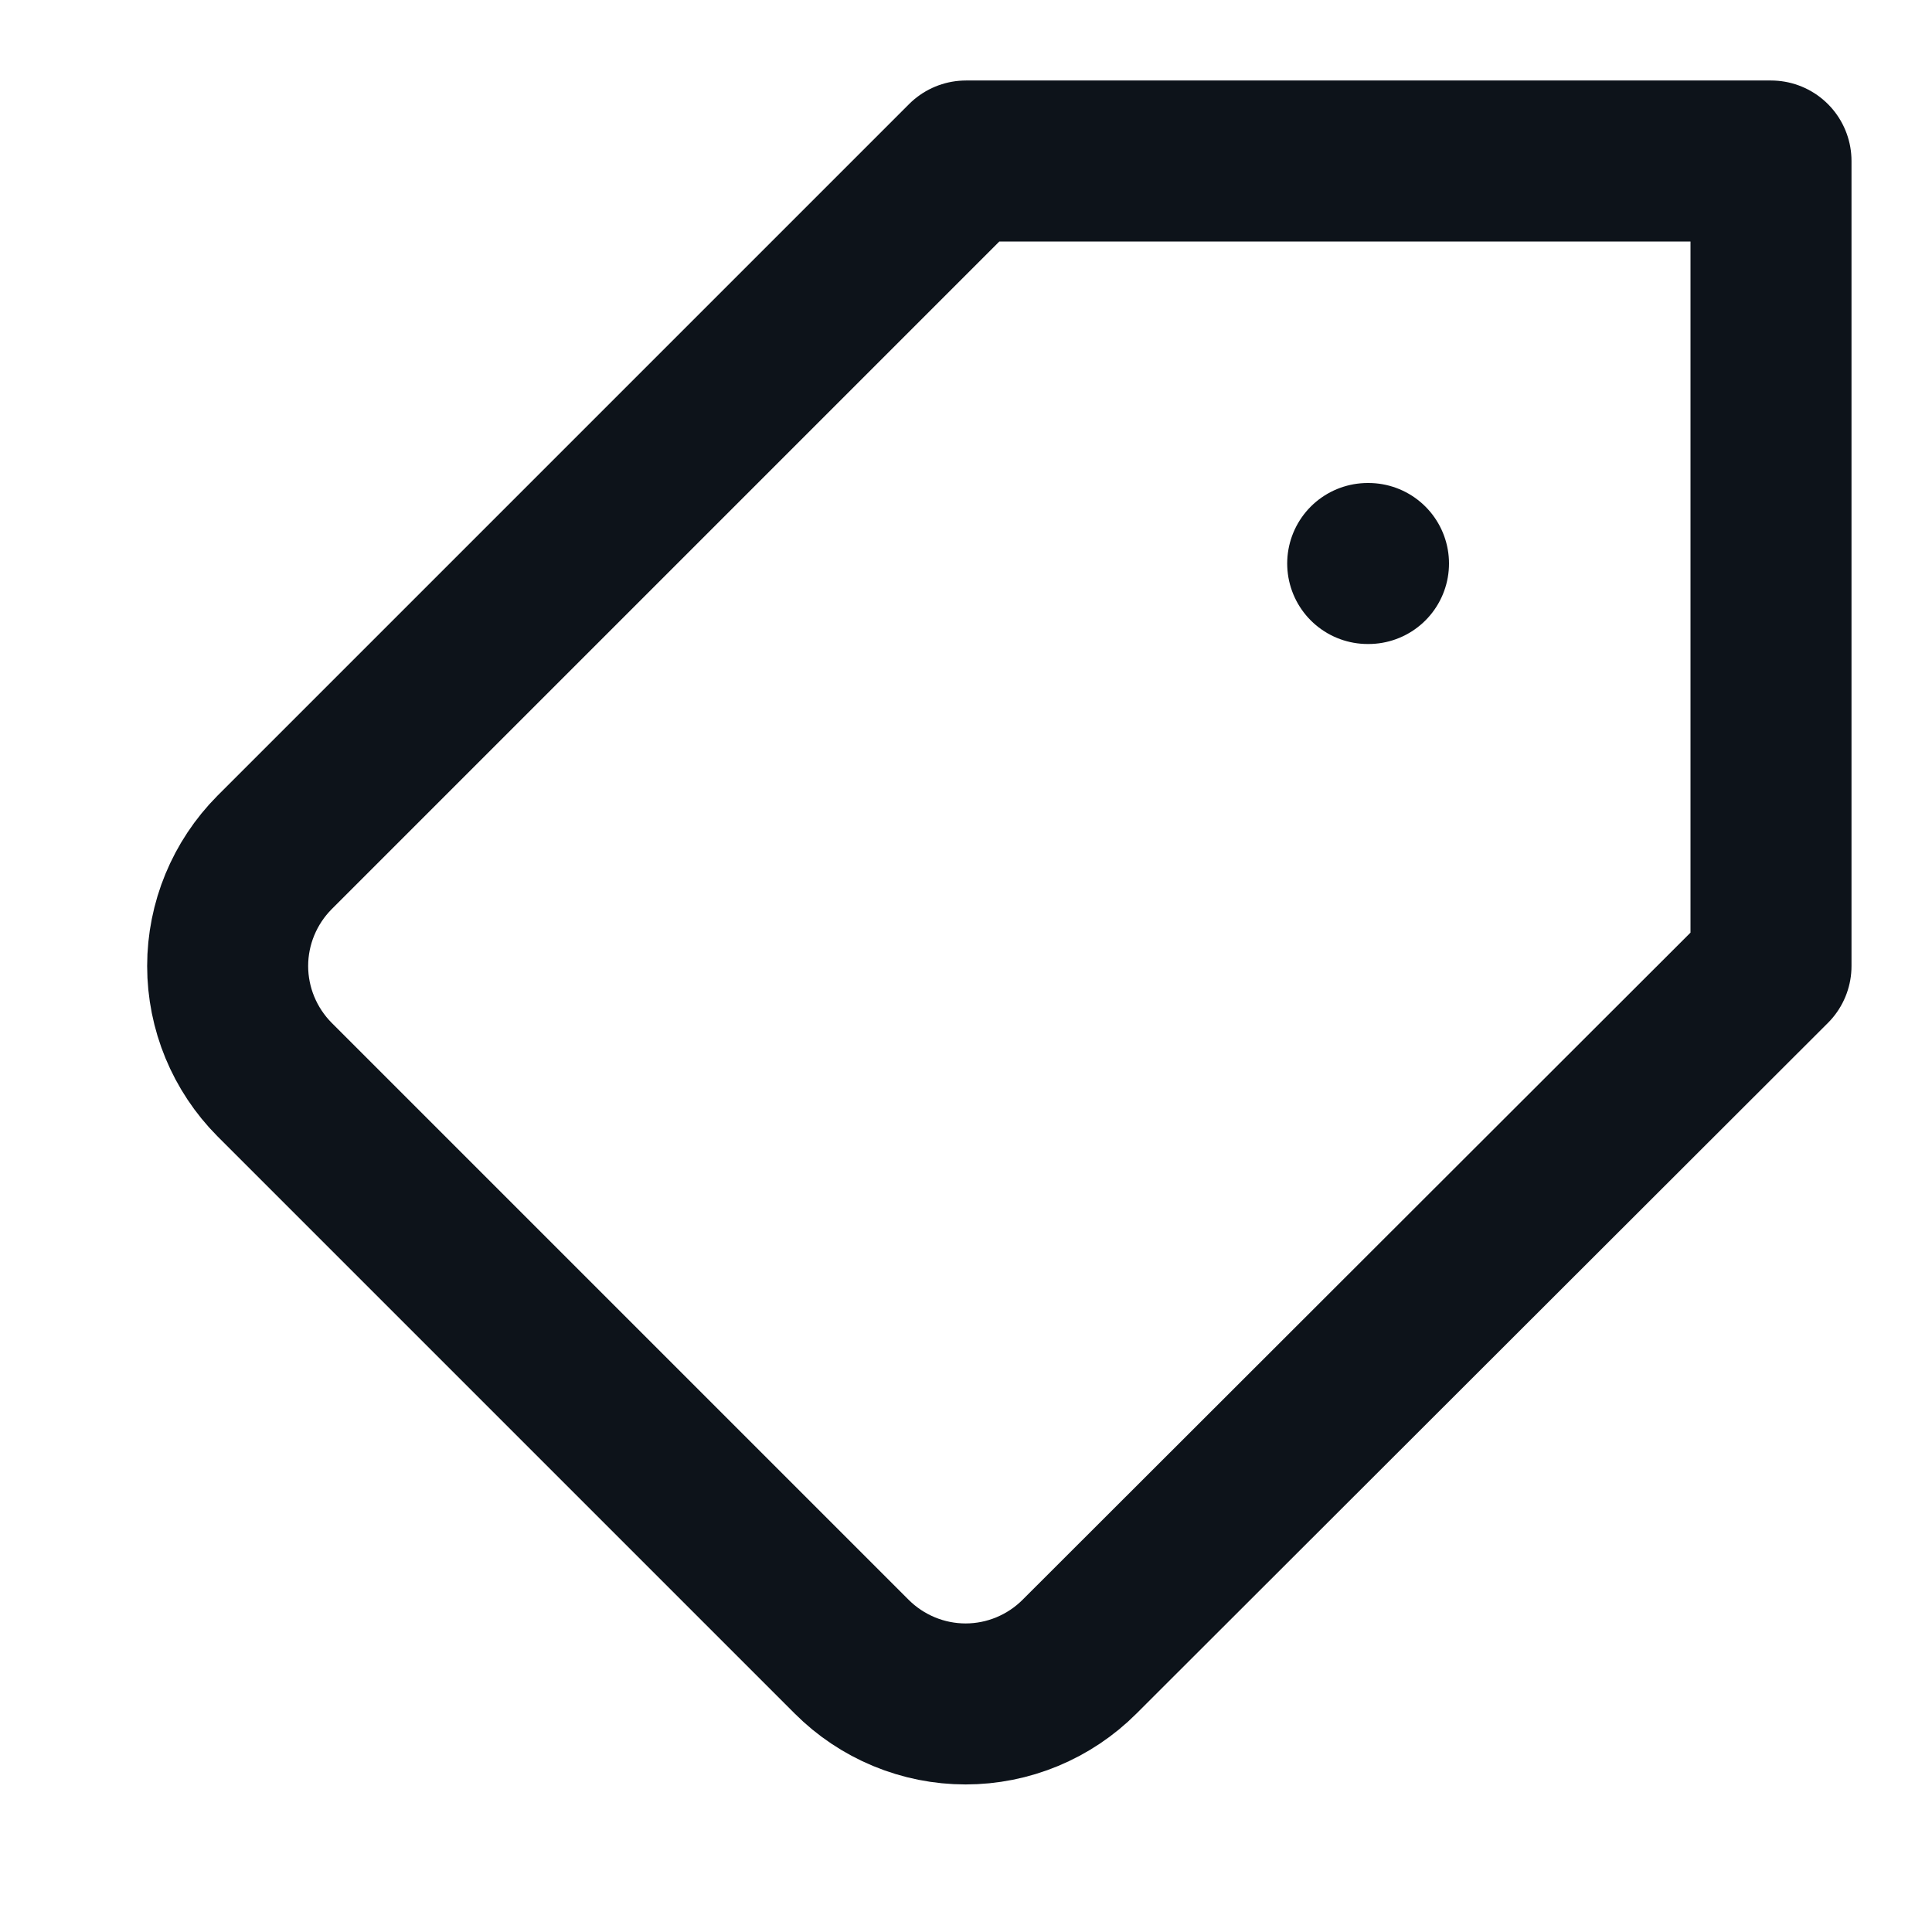
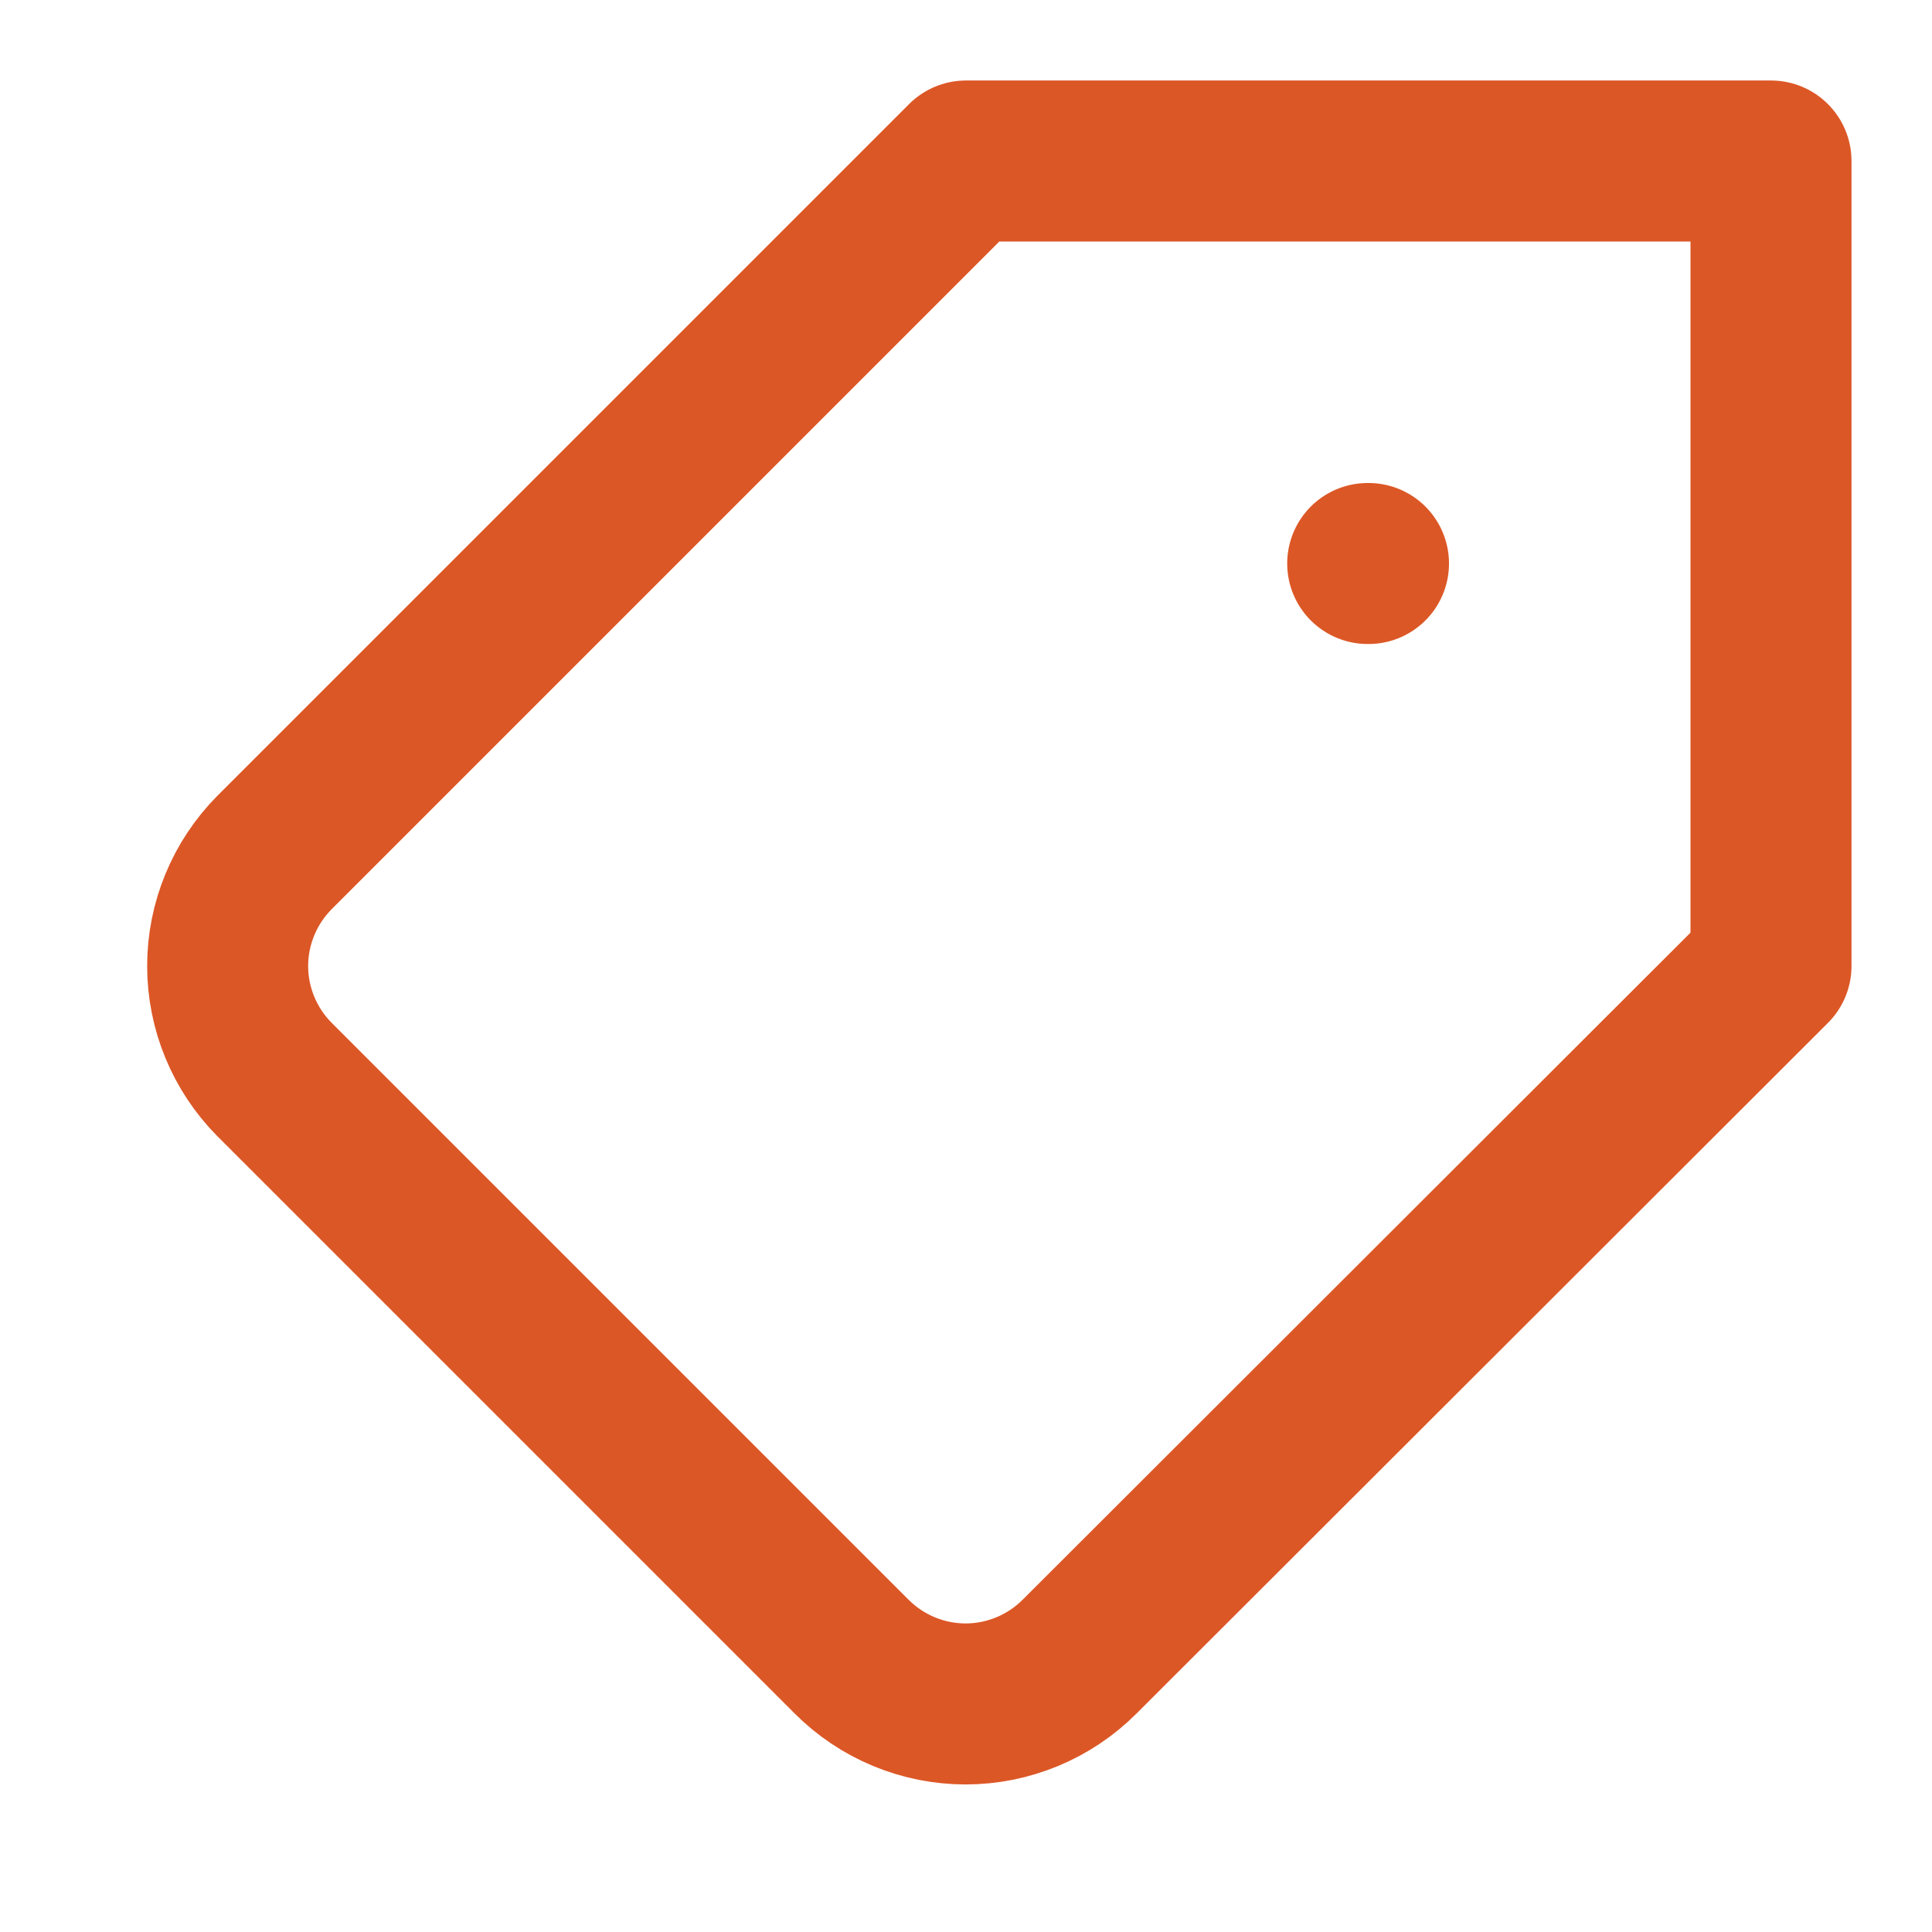
<svg xmlns="http://www.w3.org/2000/svg" width="24" height="24" viewBox="0 0 24 24" fill="none">
-   <path d="M3.41 13.41L10.58 20.58C10.766 20.766 10.986 20.913 11.229 21.014C11.472 21.115 11.732 21.167 11.995 21.167C12.258 21.167 12.518 21.115 12.761 21.014C13.004 20.913 13.224 20.766 13.41 20.58L22 12V2H12L3.41 10.59C3.038 10.965 2.828 11.472 2.828 12C2.828 12.528 3.038 13.035 3.41 13.41Z" stroke="#0D131A" stroke-width="2" stroke-linecap="round" stroke-linejoin="round" />
-   <path d="M17 7H16.99" stroke="#0D131A" stroke-width="2" stroke-linecap="round" stroke-linejoin="round" />
+   <path d="M3.41 13.41L10.58 20.58C10.766 20.766 10.986 20.913 11.229 21.014C11.472 21.115 11.732 21.167 11.995 21.167C12.258 21.167 12.518 21.115 12.761 21.014C13.004 20.913 13.224 20.766 13.41 20.58L22 12V2H12L3.41 10.59C3.038 10.965 2.828 11.472 2.828 12C2.828 12.528 3.038 13.035 3.41 13.41Z" stroke="#DC5726" stroke-width="2" stroke-linecap="round" stroke-linejoin="round" />
+   <path d="M17 7H16.99" stroke="#DC5726" stroke-width="2" stroke-linecap="round" stroke-linejoin="round" />
</svg>
